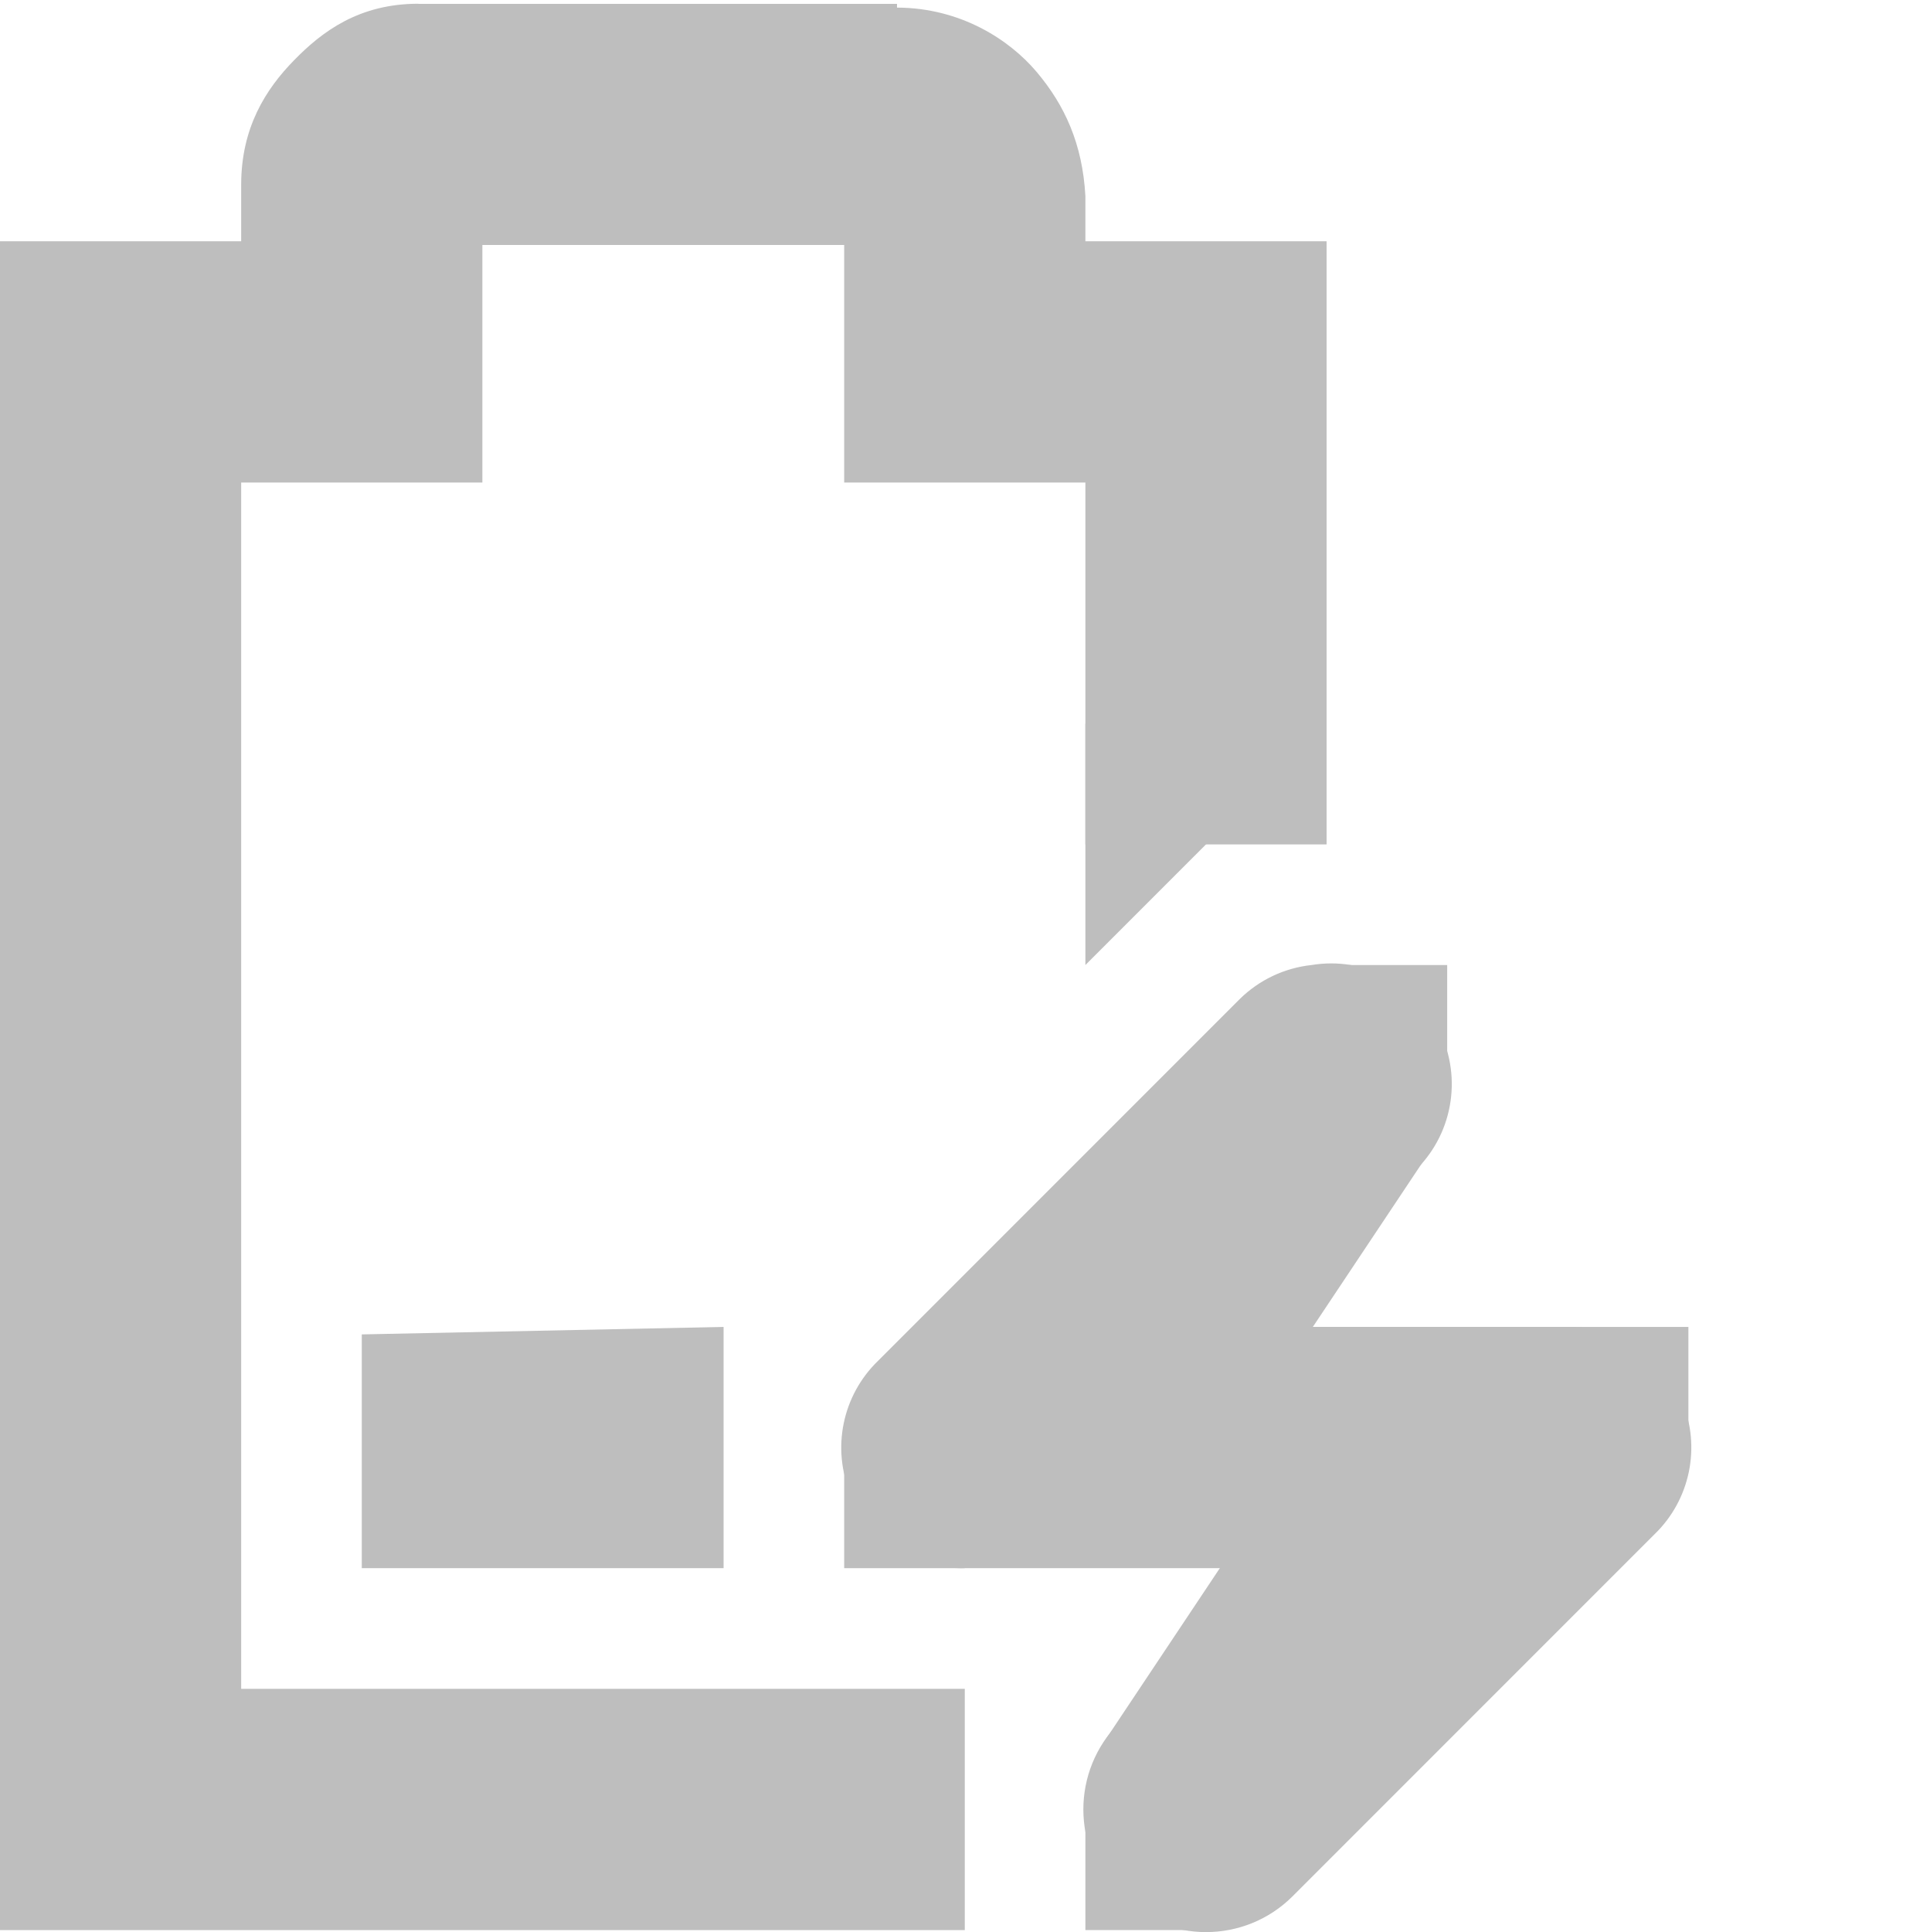
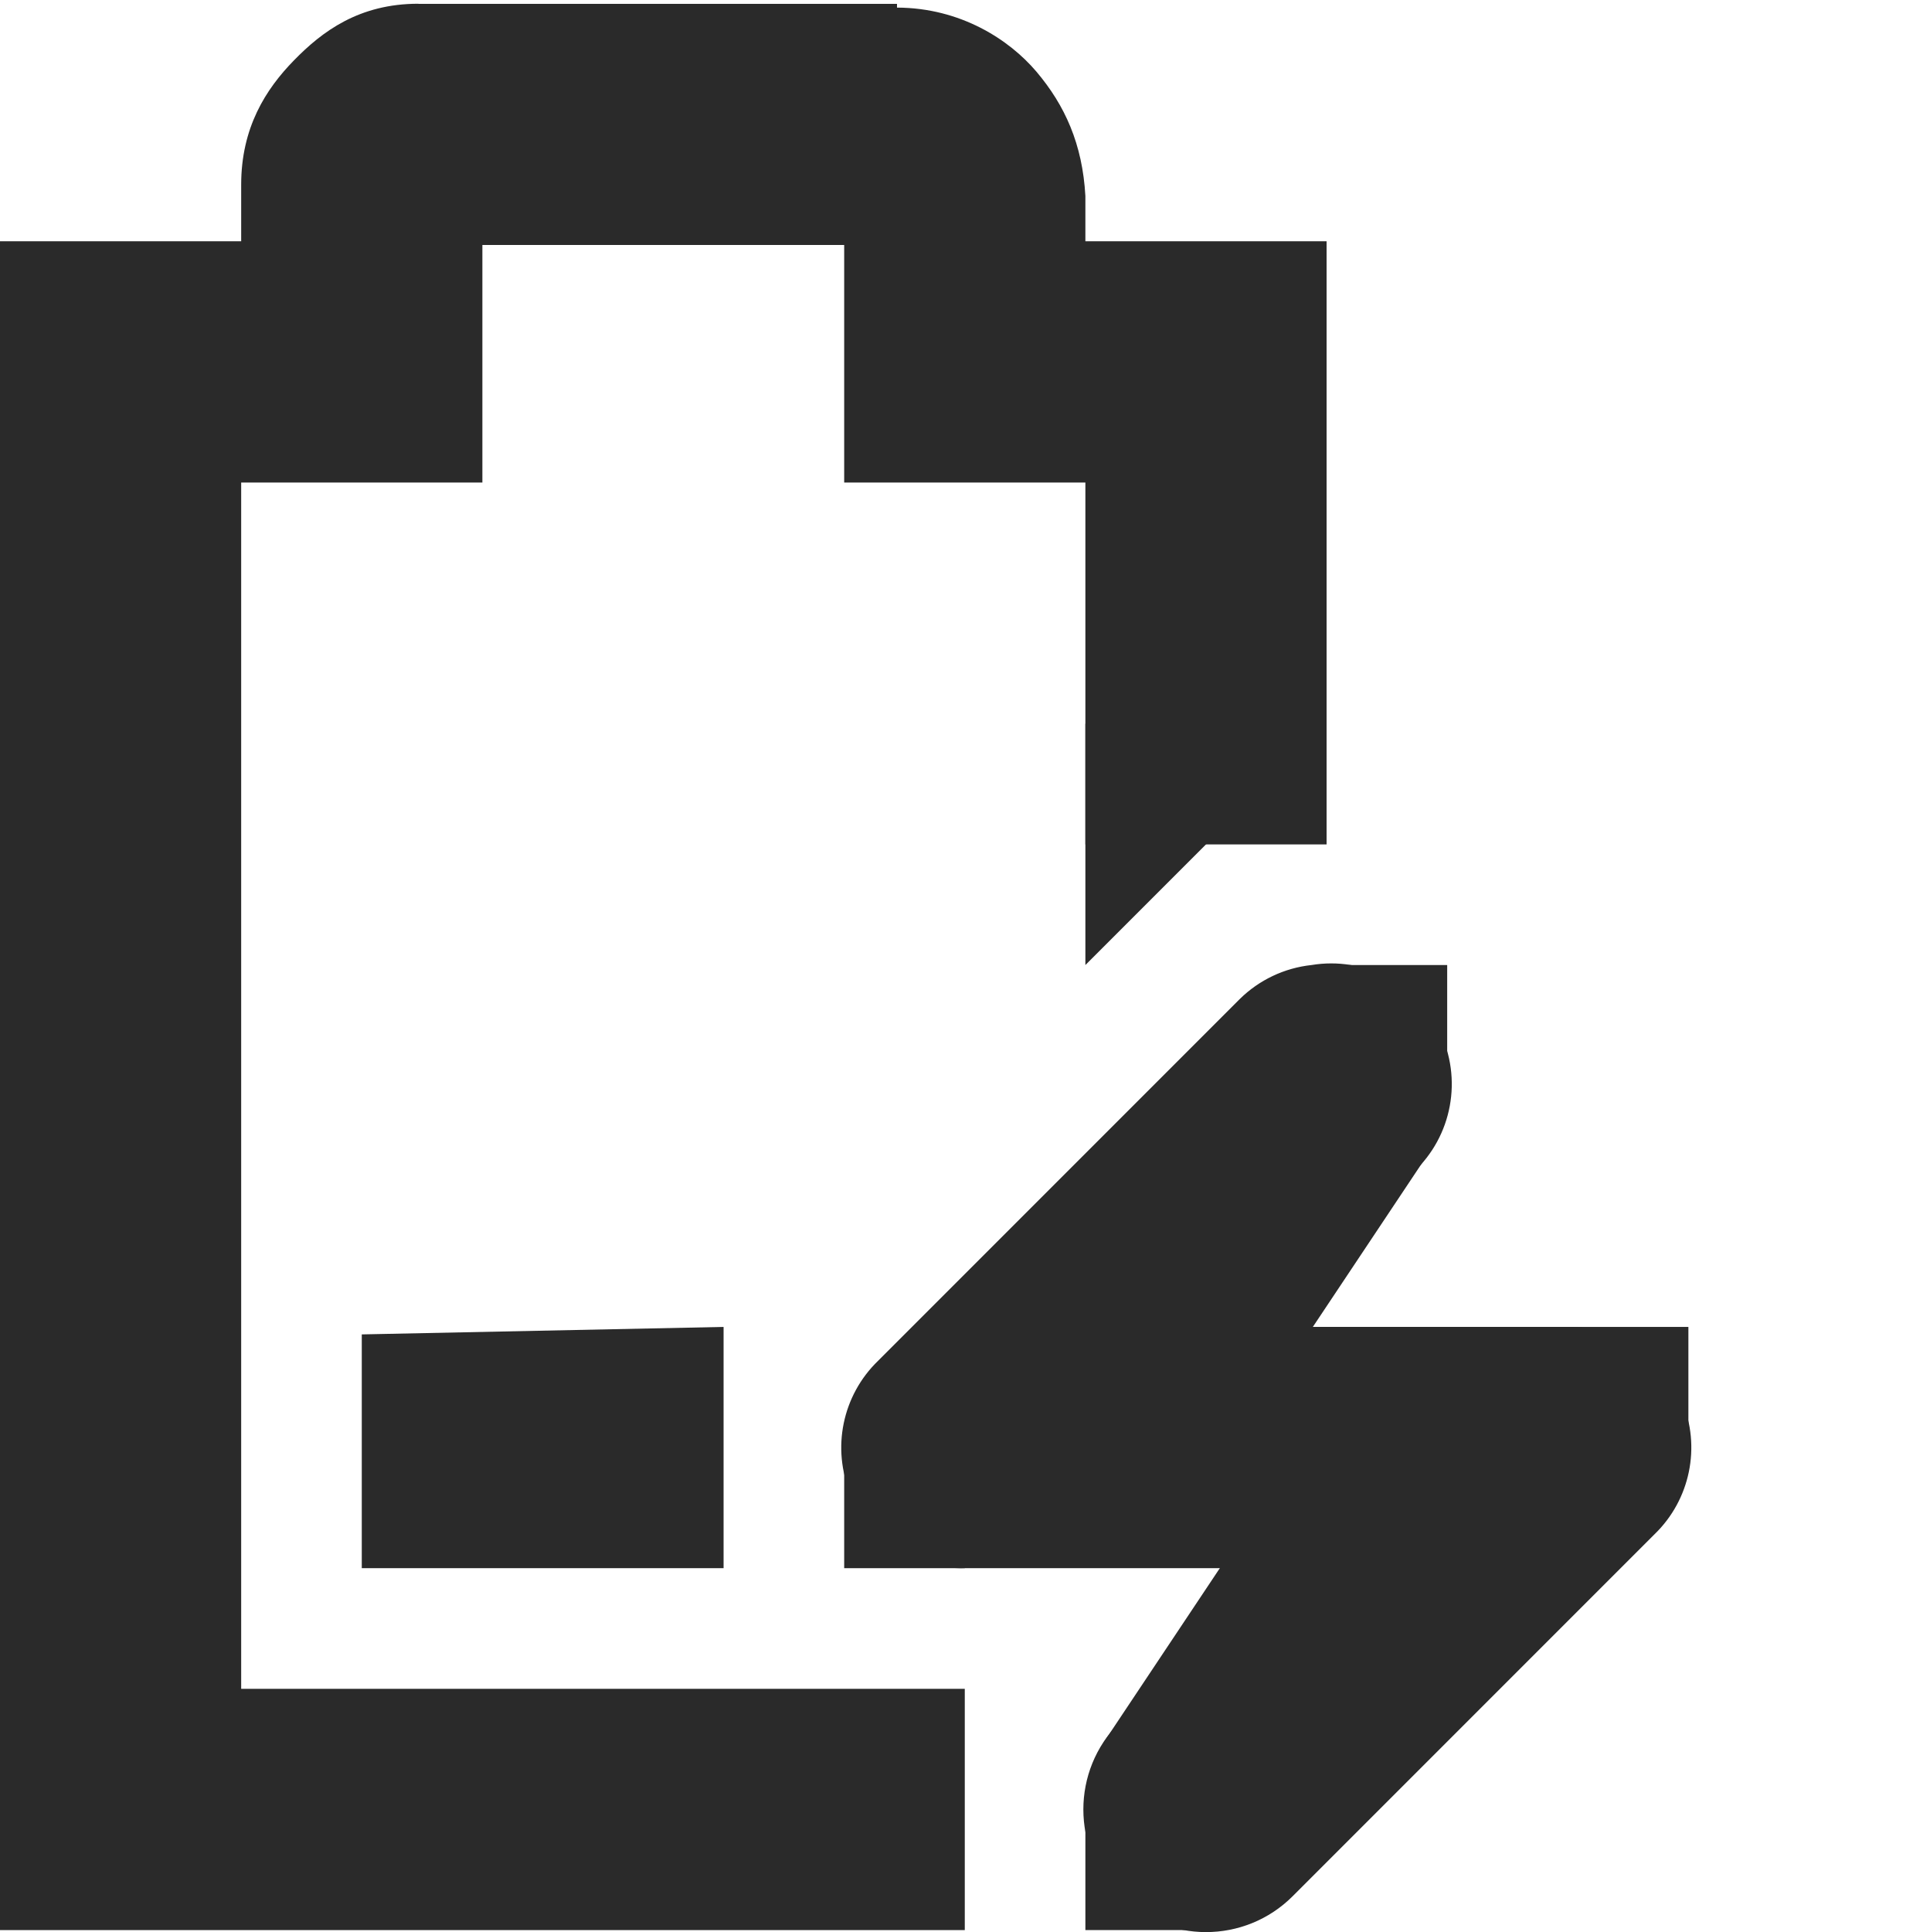
<svg xmlns="http://www.w3.org/2000/svg" id="svg7384" version="1.1" height="16.016" width="16">
  <defs id="defs7386" />
  <g transform="translate(-221.0002,-217)" id="layer9" style="display:inline">
-     <path d="m 224,228.062 0,1.938 3,0 0,-2 z" id="path6282" style="fill:#bebebe;fill-opacity:1;stroke:none" />
-     <path d="m 224.469,217.031 c -0.49,0 -0.796,0.228 -1.031,0.469 -0.235,0.24 -0.438,0.559 -0.438,1.031 l 0,0.469 -1,0 -1,0 0,1 0,12 0,1 1,0 7,0 0,-2 -6,0 0,-10 1,0 1,0 0,-1 0,-0.969 3,0 0,0.969 0,1 1,0 1,0 0,3 2,0 0,-4 0,-1 -1,0 -1,0 0,-0.344 0,-0.031 c -0.024,-0.431 -0.17,-0.752 -0.406,-1.031 -0.224,-0.264 -0.627,-0.529 -1.156,-0.531 l 0,-0.031 -0.062,0 -3.906,0 z" id="path6284" style="font-size:medium;font-style:normal;font-variant:normal;font-weight:normal;font-stretch:normal;text-indent:0;text-align:start;text-decoration:none;line-height:normal;letter-spacing:normal;word-spacing:normal;text-transform:none;direction:ltr;block-progression:tb;writing-mode:lr-tb;text-anchor:start;baseline-shift:baseline;color:#bebebe;fill:#bebebe;fill-opacity:1;stroke:none;stroke-width:2;marker:none;visibility:visible;display:inline;overflow:visible;enable-background:accumulate;font-family:Sans;-inkscape-font-specification:Sans" />
-     <path d="m 231.875,225 a 1,1 0 0 0 -0.594,0.281 l -3,3 A 1,1 0 0 0 229,230 l 2.562,0 -1.281,1.281 a 1.016,1.016 0 1 0 1.438,1.438 l 3,-3 A 1,1 0 0 0 234,228 l -2.562,0 1.281,-1.281 A 1,1 0 0 0 231.875,225 z" id="path6288" style="font-size:medium;font-style:normal;font-variant:normal;font-weight:normal;font-stretch:normal;text-indent:0;text-align:start;text-decoration:none;line-height:normal;letter-spacing:normal;word-spacing:normal;text-transform:none;direction:ltr;block-progression:tb;writing-mode:lr-tb;text-anchor:start;baseline-shift:baseline;color:#bebebe;fill:#bebebe;fill-opacity:1;fill-rule:nonzero;stroke:none;stroke-width:2;marker:none;visibility:visible;display:inline;overflow:visible;enable-background:accumulate;font-family:Sans;-inkscape-font-specification:Sans" />
-     <rect x="234" y="228" id="rect6290" height="1" style="color:#bebebe;fill:#bebebe;fill-opacity:1;fill-rule:nonzero;stroke:none;stroke-width:2;marker:none;visibility:visible;display:inline;overflow:visible" width="1" />
-     <rect x="228" y="229" id="rect6292" height="1" width="1" style="color:#bebebe;fill:#bebebe;fill-opacity:1;fill-rule:nonzero;stroke:none;stroke-width:2;marker:none;visibility:visible;display:inline;overflow:visible" />
-     <rect x="232" y="225" id="rect6294" height="1" style="color:#bebebe;fill:#bebebe;fill-opacity:1;fill-rule:nonzero;stroke:none;stroke-width:2;marker:none;visibility:visible;display:inline;overflow:visible" width="1" />
-     <rect x="230" y="232" id="rect6296" height="1" width="1" style="color:#bebebe;fill:#bebebe;fill-opacity:1;fill-rule:nonzero;stroke:none;stroke-width:2;marker:none;visibility:visible;display:inline;overflow:visible" />
-     <path d="m 231.156,225.438 -2,3 1.688,1.125 2,-3 -1.688,-1.125 z" id="path6298" style="font-size:medium;font-style:normal;font-variant:normal;font-weight:normal;font-stretch:normal;text-indent:0;text-align:start;text-decoration:none;line-height:normal;letter-spacing:normal;word-spacing:normal;text-transform:none;direction:ltr;block-progression:tb;writing-mode:lr-tb;text-anchor:start;baseline-shift:baseline;color:#bebebe;fill:#bebebe;fill-opacity:1;fill-rule:nonzero;stroke:none;stroke-width:2;marker:none;visibility:visible;display:inline;overflow:visible;enable-background:accumulate;font-family:Sans;-inkscape-font-specification:Sans" />
-     <path d="m 232.156,228.438 -2,3 1.688,1.125 2,-3 -1.688,-1.125 z" id="path6300" style="font-size:medium;font-style:normal;font-variant:normal;font-weight:normal;font-stretch:normal;text-indent:0;text-align:start;text-decoration:none;line-height:normal;letter-spacing:normal;word-spacing:normal;text-transform:none;direction:ltr;block-progression:tb;writing-mode:lr-tb;text-anchor:start;baseline-shift:baseline;color:#bebebe;fill:#bebebe;fill-opacity:1;fill-rule:nonzero;stroke:none;stroke-width:2;marker:none;visibility:visible;display:inline;overflow:visible;enable-background:accumulate;font-family:Sans;-inkscape-font-specification:Sans" />
-     <path d="m 230,225 2,-2 -2,0 0,2 z" id="path6302" style="color:#bebebe;fill:#bebebe;fill-opacity:1;fill-rule:nonzero;stroke:none;stroke-width:2;marker:none;visibility:visible;display:inline;overflow:visible" />
+     <path d="m 224,228.062 0,1.938 3,0 0,-2 z" id="path6282" style="fill:#2a2a2a;fill-opacity:1;stroke:none" />
+     <path d="m 224.469,217.031 c -0.49,0 -0.796,0.228 -1.031,0.469 -0.235,0.24 -0.438,0.559 -0.438,1.031 l 0,0.469 -1,0 -1,0 0,1 0,12 0,1 1,0 7,0 0,-2 -6,0 0,-10 1,0 1,0 0,-1 0,-0.969 3,0 0,0.969 0,1 1,0 1,0 0,3 2,0 0,-4 0,-1 -1,0 -1,0 0,-0.344 0,-0.031 c -0.024,-0.431 -0.17,-0.752 -0.406,-1.031 -0.224,-0.264 -0.627,-0.529 -1.156,-0.531 l 0,-0.031 -0.062,0 -3.906,0 z" id="path6284" style="font-size:medium;font-style:normal;font-variant:normal;font-weight:normal;font-stretch:normal;text-indent:0;text-align:start;text-decoration:none;line-height:normal;letter-spacing:normal;word-spacing:normal;text-transform:none;direction:ltr;block-progression:tb;writing-mode:lr-tb;text-anchor:start;baseline-shift:baseline;color:#2a2a2a;fill:#2a2a2a;fill-opacity:1;stroke:none;stroke-width:2;marker:none;visibility:visible;display:inline;overflow:visible;enable-background:accumulate;font-family:Sans;-inkscape-font-specification:Sans" />
+     <path d="m 231.875,225 a 1,1 0 0 0 -0.594,0.281 l -3,3 A 1,1 0 0 0 229,230 l 2.562,0 -1.281,1.281 a 1.016,1.016 0 1 0 1.438,1.438 l 3,-3 A 1,1 0 0 0 234,228 l -2.562,0 1.281,-1.281 A 1,1 0 0 0 231.875,225 z" id="path6288" style="font-size:medium;font-style:normal;font-variant:normal;font-weight:normal;font-stretch:normal;text-indent:0;text-align:start;text-decoration:none;line-height:normal;letter-spacing:normal;word-spacing:normal;text-transform:none;direction:ltr;block-progression:tb;writing-mode:lr-tb;text-anchor:start;baseline-shift:baseline;color:#2a2a2a;fill:#2a2a2a;fill-opacity:1;fill-rule:nonzero;stroke:none;stroke-width:2;marker:none;visibility:visible;display:inline;overflow:visible;enable-background:accumulate;font-family:Sans;-inkscape-font-specification:Sans" />
+     <rect x="234" y="228" id="rect6290" height="1" style="color:#2a2a2a;fill:#2a2a2a;fill-opacity:1;fill-rule:nonzero;stroke:none;stroke-width:2;marker:none;visibility:visible;display:inline;overflow:visible" width="1" />
+     <rect x="228" y="229" id="rect6292" height="1" width="1" style="color:#2a2a2a;fill:#2a2a2a;fill-opacity:1;fill-rule:nonzero;stroke:none;stroke-width:2;marker:none;visibility:visible;display:inline;overflow:visible" />
+     <rect x="232" y="225" id="rect6294" height="1" style="color:#2a2a2a;fill:#2a2a2a;fill-opacity:1;fill-rule:nonzero;stroke:none;stroke-width:2;marker:none;visibility:visible;display:inline;overflow:visible" width="1" />
+     <rect x="230" y="232" id="rect6296" height="1" width="1" style="color:#2a2a2a;fill:#2a2a2a;fill-opacity:1;fill-rule:nonzero;stroke:none;stroke-width:2;marker:none;visibility:visible;display:inline;overflow:visible" />
+     <path d="m 231.156,225.438 -2,3 1.688,1.125 2,-3 -1.688,-1.125 z" id="path6298" style="font-size:medium;font-style:normal;font-variant:normal;font-weight:normal;font-stretch:normal;text-indent:0;text-align:start;text-decoration:none;line-height:normal;letter-spacing:normal;word-spacing:normal;text-transform:none;direction:ltr;block-progression:tb;writing-mode:lr-tb;text-anchor:start;baseline-shift:baseline;color:#2a2a2a;fill:#2a2a2a;fill-opacity:1;fill-rule:nonzero;stroke:none;stroke-width:2;marker:none;visibility:visible;display:inline;overflow:visible;enable-background:accumulate;font-family:Sans;-inkscape-font-specification:Sans" />
+     <path d="m 232.156,228.438 -2,3 1.688,1.125 2,-3 -1.688,-1.125 z" id="path6300" style="font-size:medium;font-style:normal;font-variant:normal;font-weight:normal;font-stretch:normal;text-indent:0;text-align:start;text-decoration:none;line-height:normal;letter-spacing:normal;word-spacing:normal;text-transform:none;direction:ltr;block-progression:tb;writing-mode:lr-tb;text-anchor:start;baseline-shift:baseline;color:#2a2a2a;fill:#2a2a2a;fill-opacity:1;fill-rule:nonzero;stroke:none;stroke-width:2;marker:none;visibility:visible;display:inline;overflow:visible;enable-background:accumulate;font-family:Sans;-inkscape-font-specification:Sans" />
+     <path d="m 230,225 2,-2 -2,0 0,2 z" id="path6302" style="color:#2a2a2a;fill:#2a2a2a;fill-opacity:1;fill-rule:nonzero;stroke:none;stroke-width:2;marker:none;visibility:visible;display:inline;overflow:visible" />
  </g>
  <g transform="translate(-221.0002,-217)" id="layer10" />
  <g transform="translate(-221.0002,-217)" id="layer11" />
  <g transform="translate(-221.0002,-217)" id="layer12" />
  <g transform="translate(-221.0002,-217)" id="layer13" />
  <g transform="translate(-221.0002,-217)" id="layer14" />
  <g transform="translate(-221.0002,-217)" id="layer15" style="display:inline" />
  <g transform="translate(-221.0002,-217)" id="g4953" style="display:inline" />
</svg>
